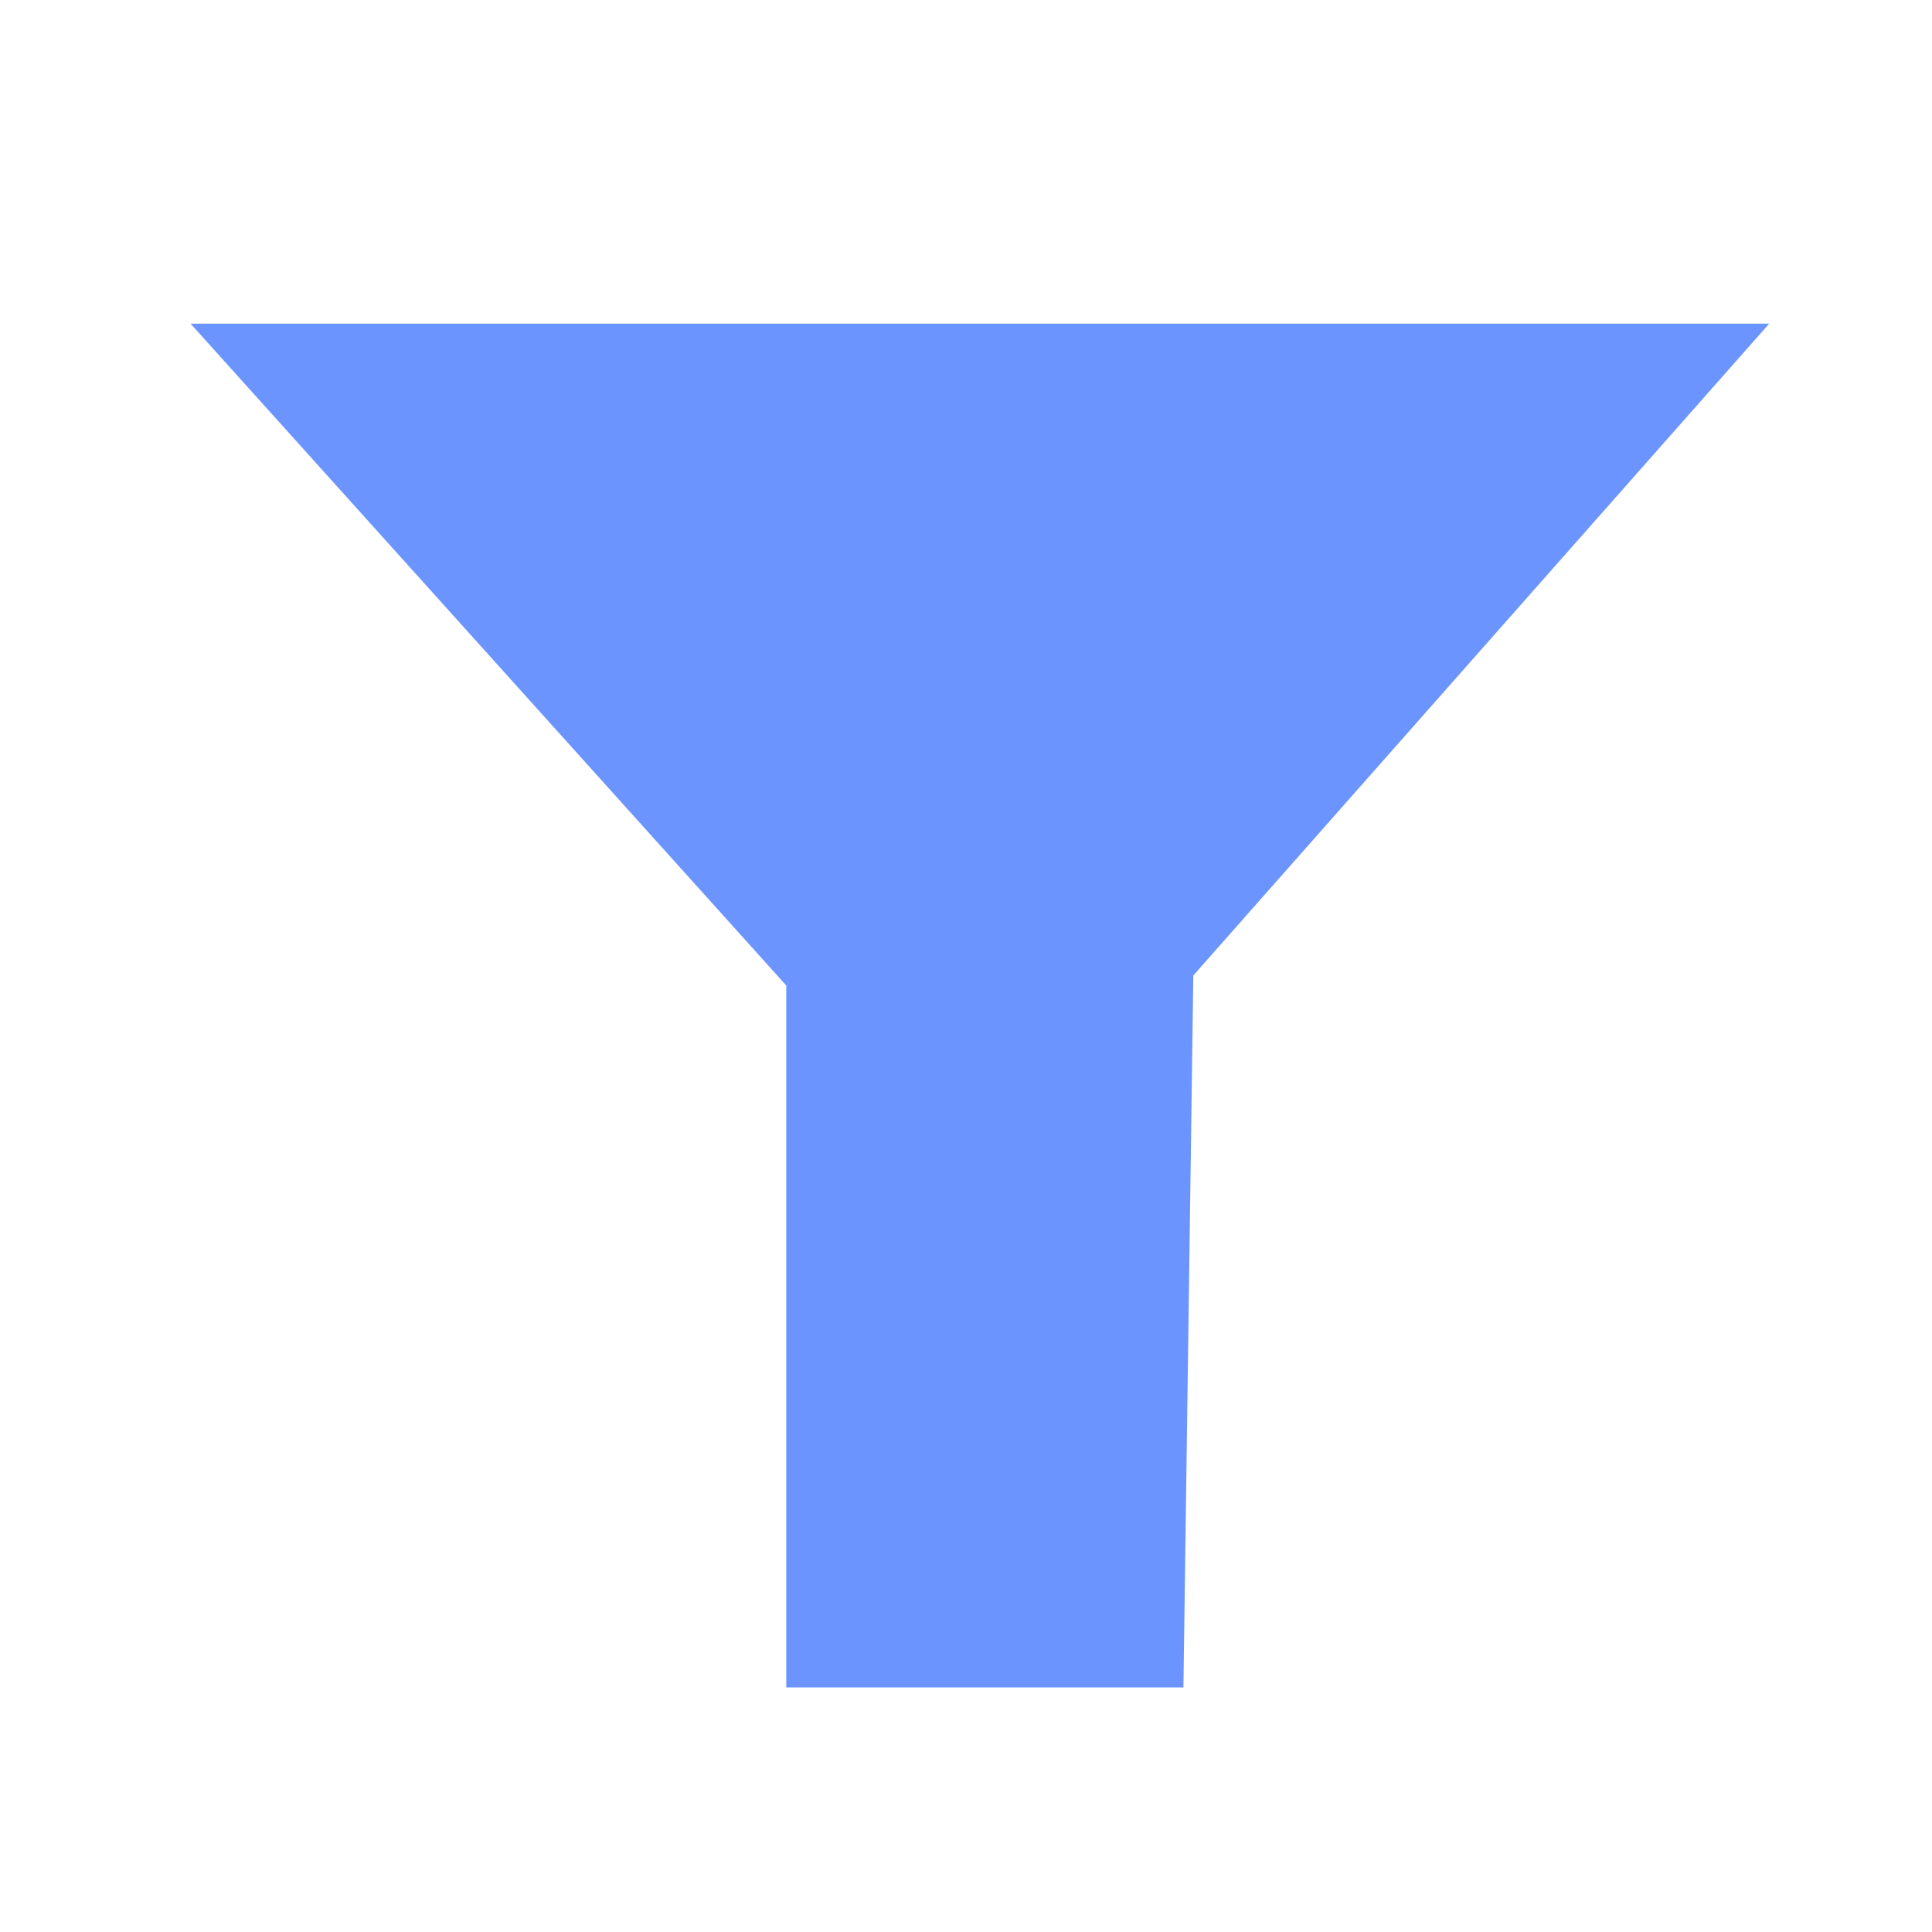
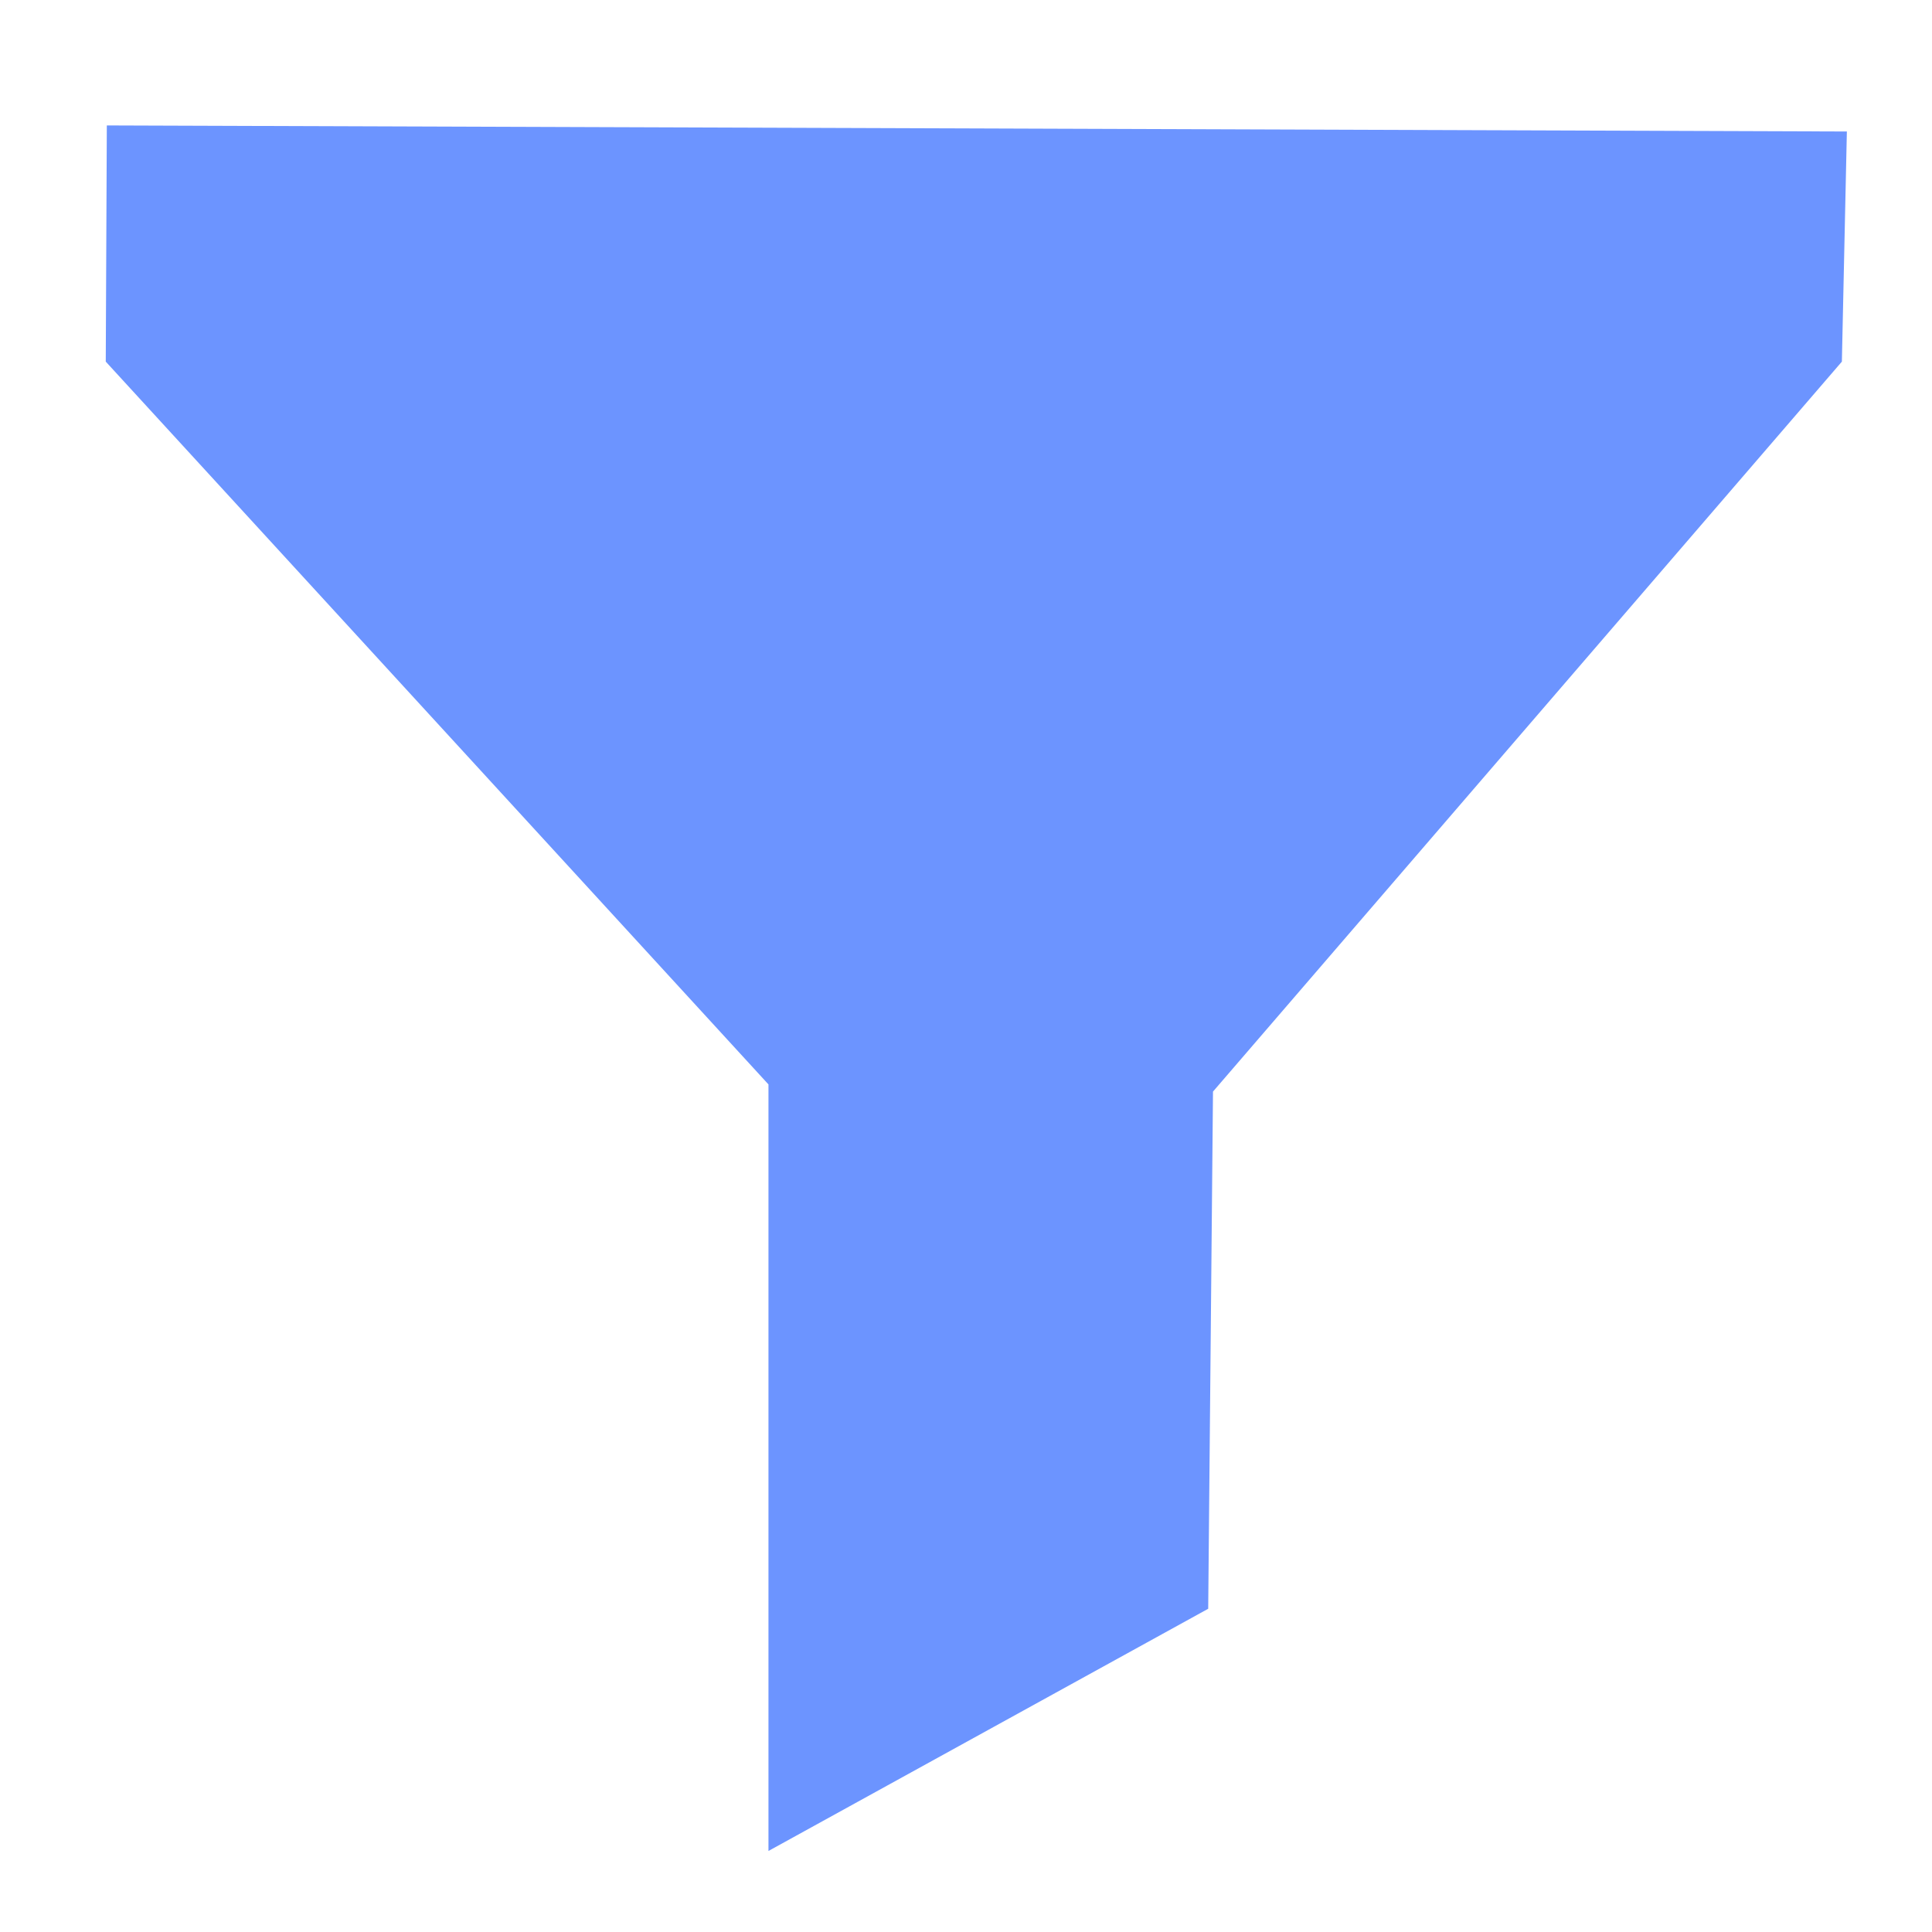
<svg xmlns="http://www.w3.org/2000/svg" version="1.1" id="Capa_1" x="0px" y="0px" width="36.334px" height="36.334px" viewBox="0 0 36.334 36.334" style="enable-background:new 0 0 36.334 36.334;" xml:space="preserve">
  <defs id="defs911" />
  <g id="g876">
-     <path style="fill:#6c94ff;fill-opacity:1;stroke:none;stroke-width:0.922;stroke-linecap:butt;stroke-linejoin:miter;stroke-miterlimit:4;stroke-dasharray:none;stroke-opacity:1" d="M 3.584,6.087 H 33.272 L 22.442,18.345 22.256,31.735 h -7.469 V 18.534 Z" id="path1801" />
+     <path style="fill:#6c94ff;fill-opacity:1;stroke:none;stroke-width:0.922;stroke-linecap:butt;stroke-linejoin:miter;stroke-miterlimit:4;stroke-dasharray:none;stroke-opacity:1" d="M 1.989,6.801 2.009,2.359 34.733,2.473 34.639,6.801 22.812,20.529 22.722,30.255 14.452,34.81 V 20.394 Z" id="path1801" />
  </g>
  <g id="g878">
</g>
  <g id="g880">
</g>
  <g id="g882">
</g>
  <g id="g884">
</g>
  <g id="g886">
</g>
  <g id="g888">
</g>
  <g id="g890">
</g>
  <g id="g892">
</g>
  <g id="g894">
</g>
  <g id="g896">
</g>
  <g id="g898">
</g>
  <g id="g900">
</g>
  <g id="g902">
</g>
  <g id="g904">
</g>
  <g id="g906">
</g>
</svg>
